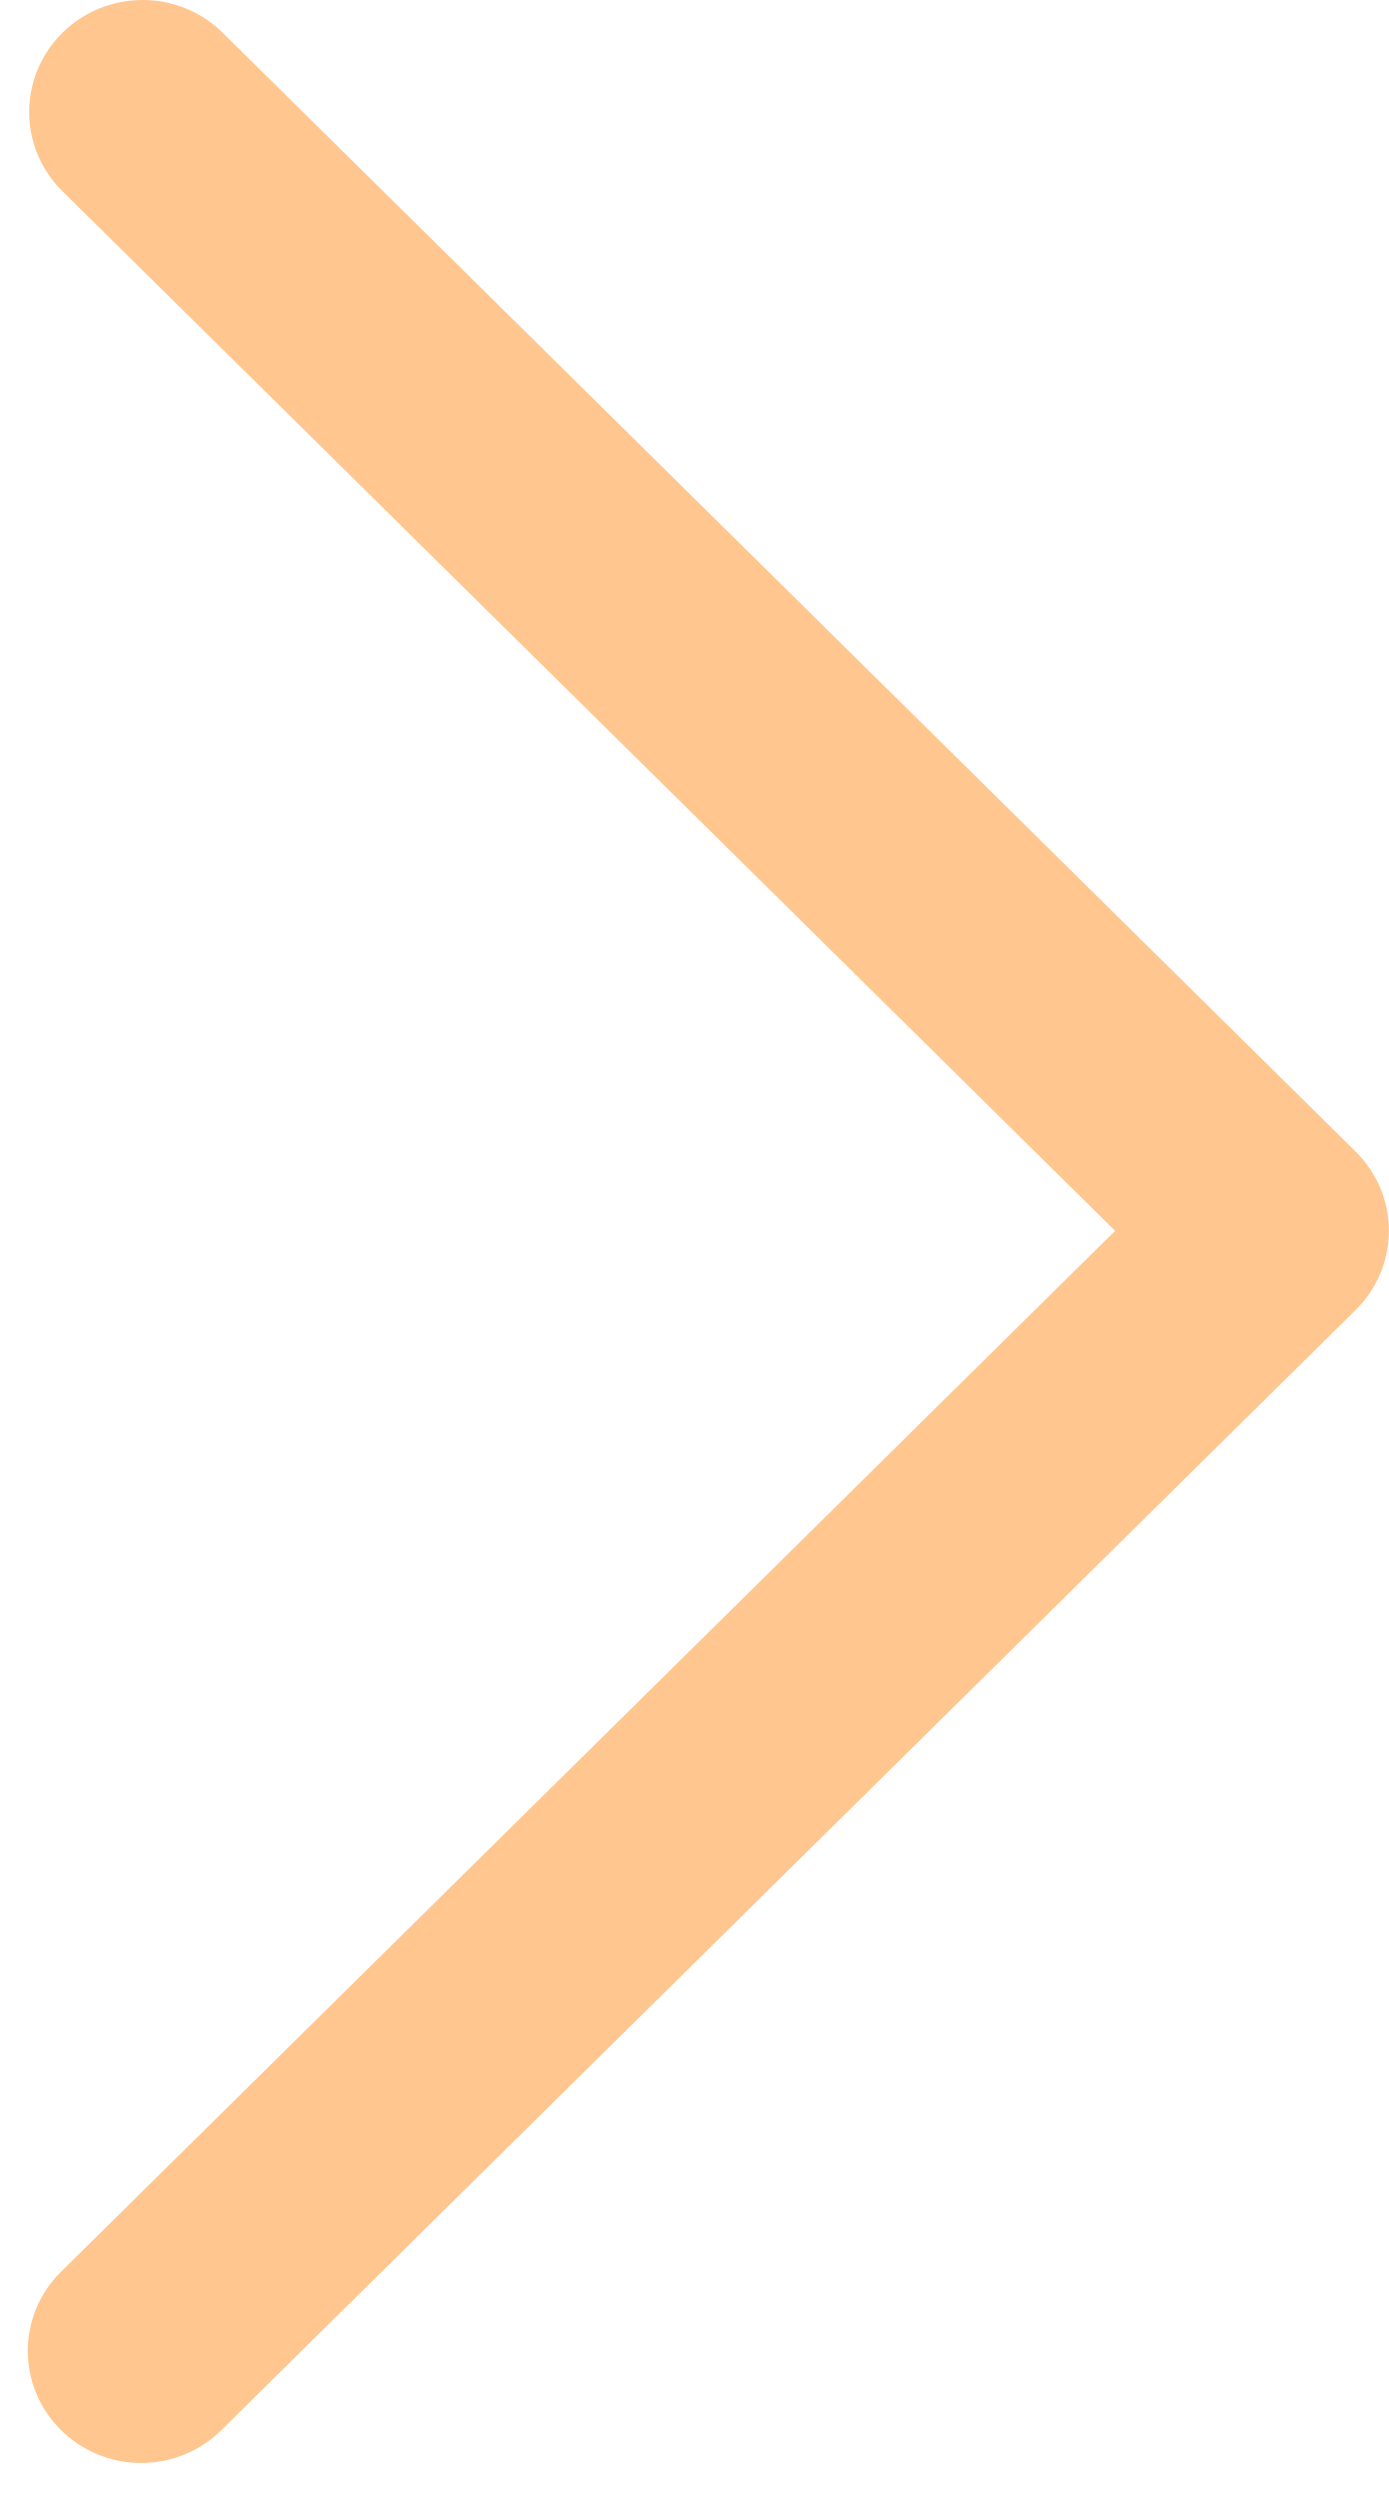
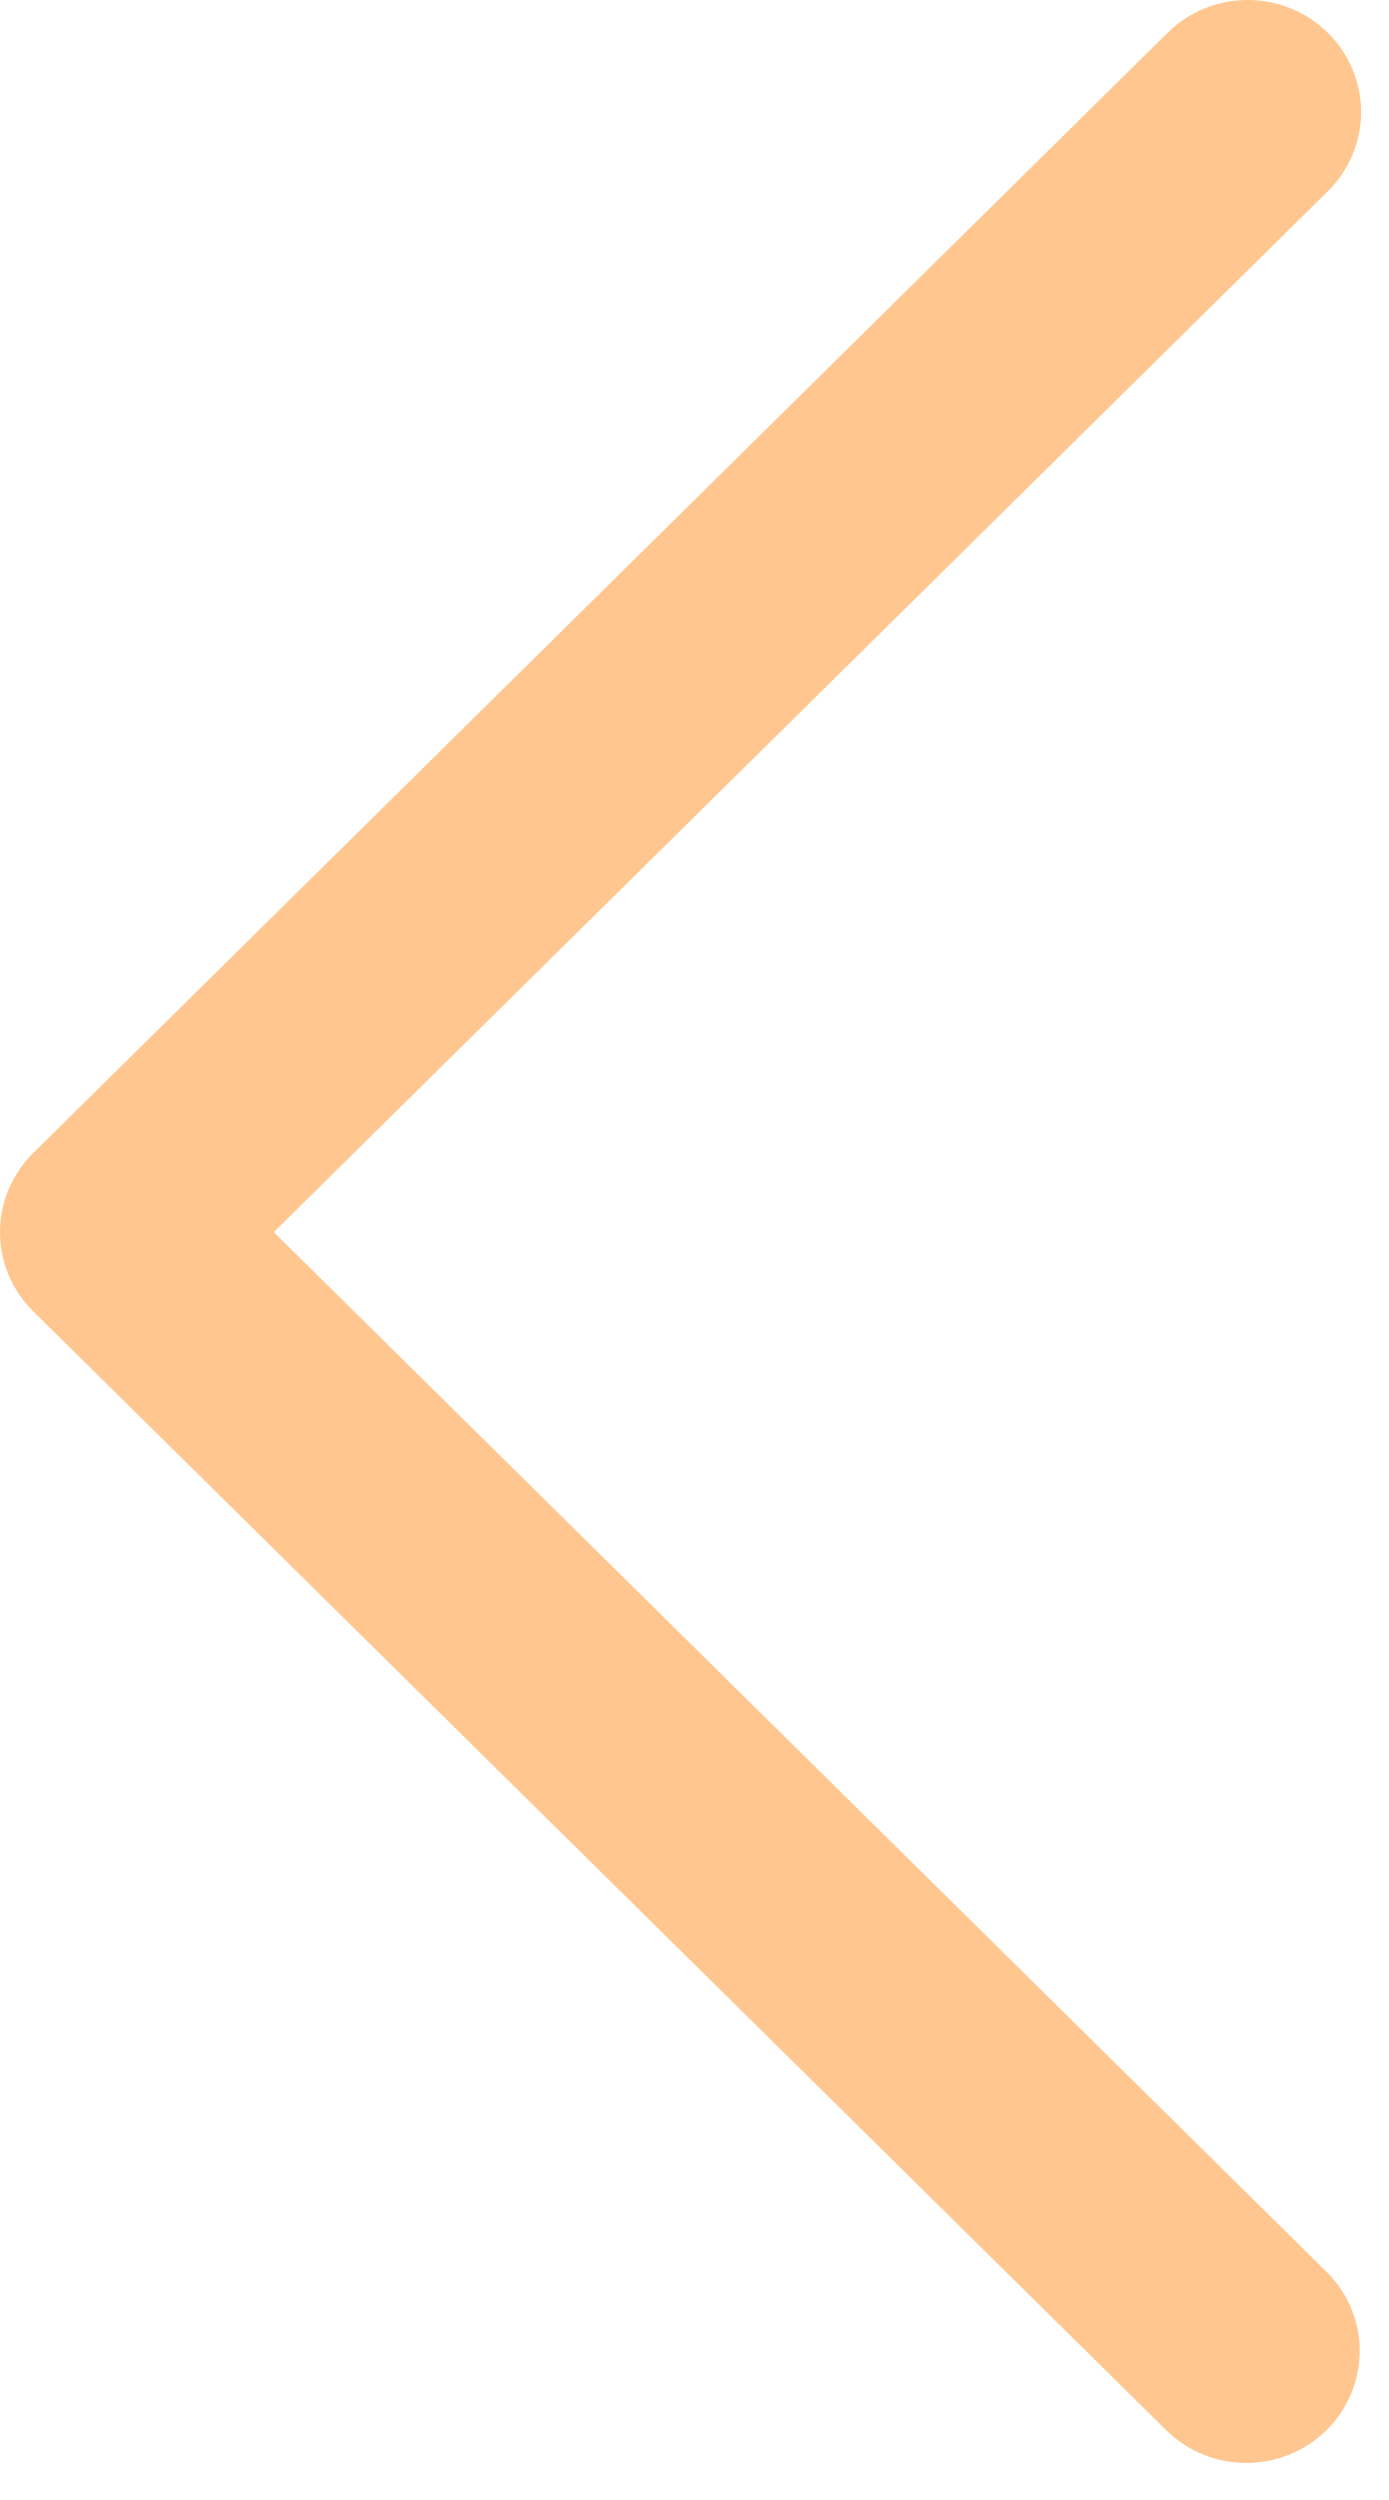
<svg xmlns="http://www.w3.org/2000/svg" viewBox="0 0 15 27" fill="none">
-   <path d="M0.659 26.245C0.773 26.358 0.908 26.447 1.056 26.508C1.205 26.569 1.364 26.6 1.525 26.6C1.686 26.6 1.845 26.569 1.994 26.508C2.142 26.447 2.277 26.358 2.391 26.245L14.641 14.148C14.755 14.036 14.845 13.902 14.907 13.755C14.968 13.609 15 13.451 15 13.293C15 13.134 14.968 12.976 14.907 12.83C14.845 12.683 14.755 12.55 14.641 12.437L2.391 0.34C2.16 0.119 1.851 -0.003 1.529 2.09808e-05C1.208 0.003 0.901 0.13 0.674 0.354C0.447 0.579 0.318 0.882 0.315 1.199C0.312 1.516 0.436 1.822 0.659 2.05L12.043 13.293L0.659 24.535C0.545 24.647 0.455 24.78 0.393 24.927C0.332 25.074 0.3 25.231 0.3 25.39C0.3 25.549 0.332 25.706 0.393 25.853C0.455 26 0.545 26.133 0.659 26.245Z" fill="#FFC78F" />
+   <path d="M14.341 0.355C14.227 0.242 14.092 0.153 13.944 0.092C13.795 0.031 13.636 0 13.475 0C13.314 0 13.155 0.031 13.006 0.092C12.858 0.153 12.723 0.242 12.609 0.355L0.359 12.452C0.245 12.564 0.155 12.698 0.093 12.845C0.032 12.991 0 13.149 0 13.307C0 13.466 0.032 13.624 0.093 13.77C0.155 13.917 0.245 14.05 0.359 14.163L12.609 26.26C12.84 26.481 13.149 26.603 13.471 26.6C13.792 26.597 14.099 26.47 14.326 26.246C14.553 26.021 14.682 25.718 14.685 25.401C14.688 25.084 14.564 24.778 14.341 24.55L2.957 13.307L14.341 2.065C14.455 1.953 14.545 1.819 14.607 1.673C14.668 1.526 14.7 1.369 14.7 1.21C14.7 1.051 14.668 0.894 14.607 0.747C14.545 0.6 14.455 0.467 14.341 0.355Z" fill="#FFC78F" />
</svg>
